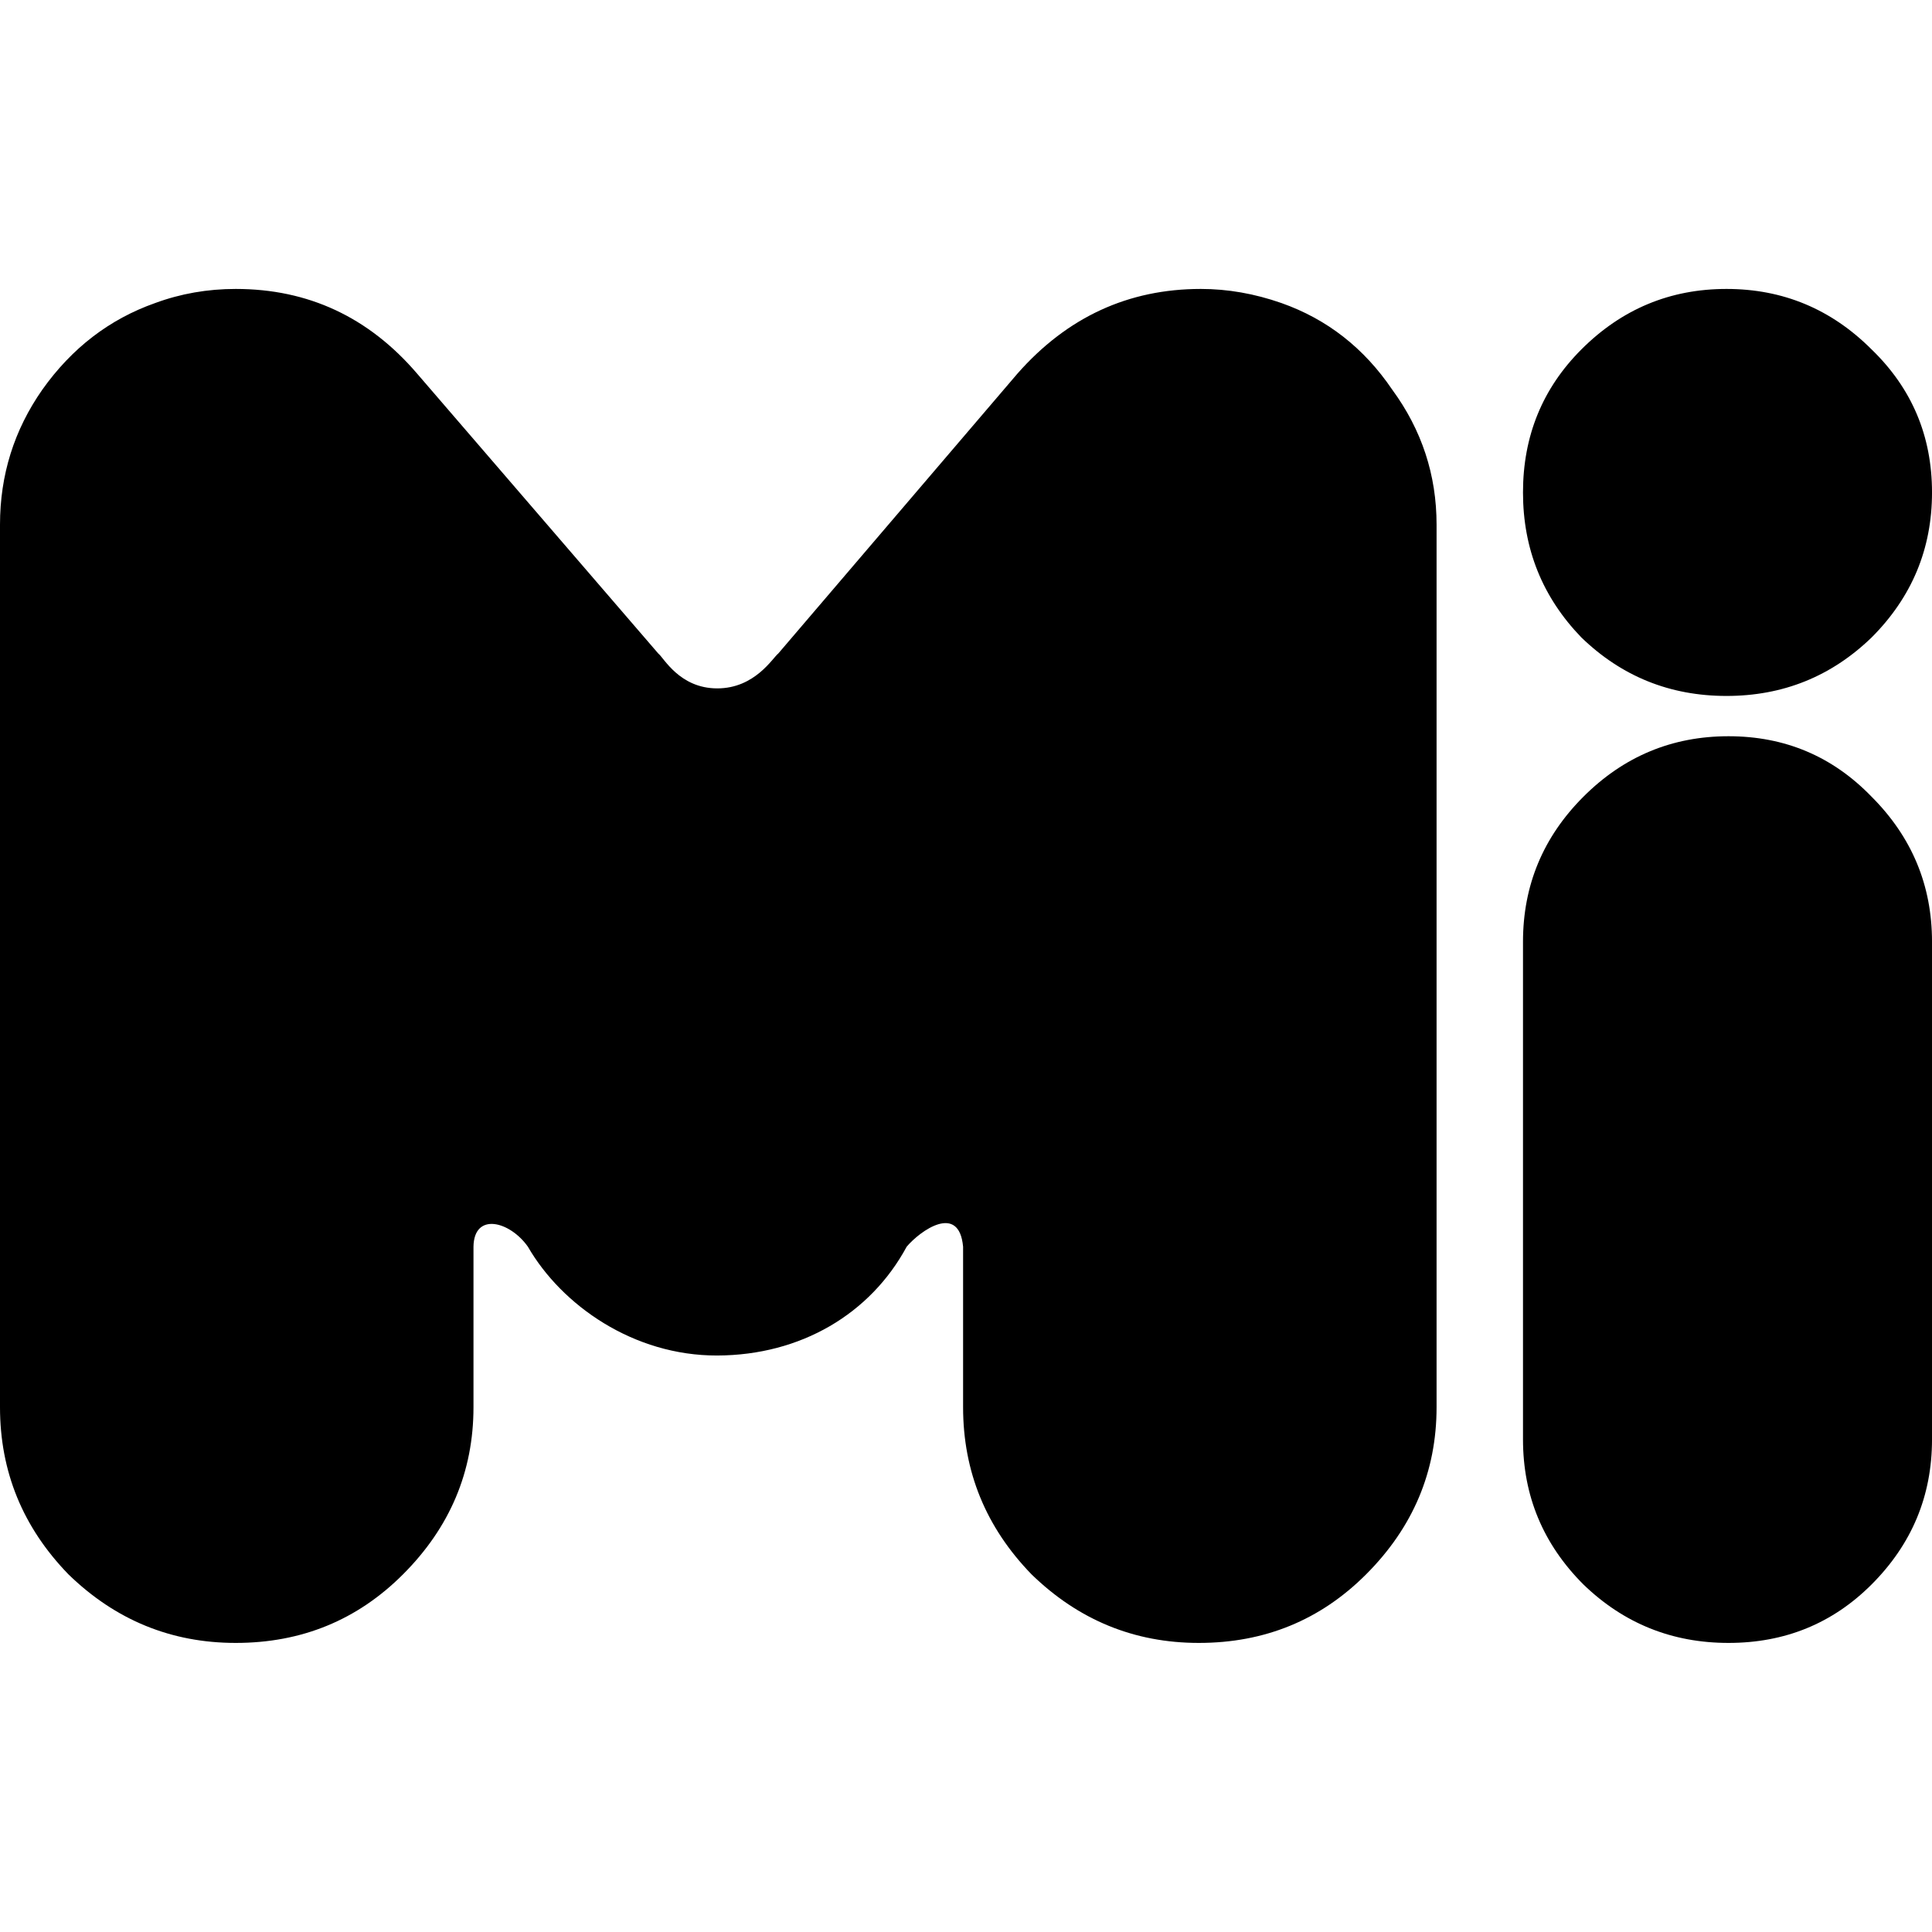
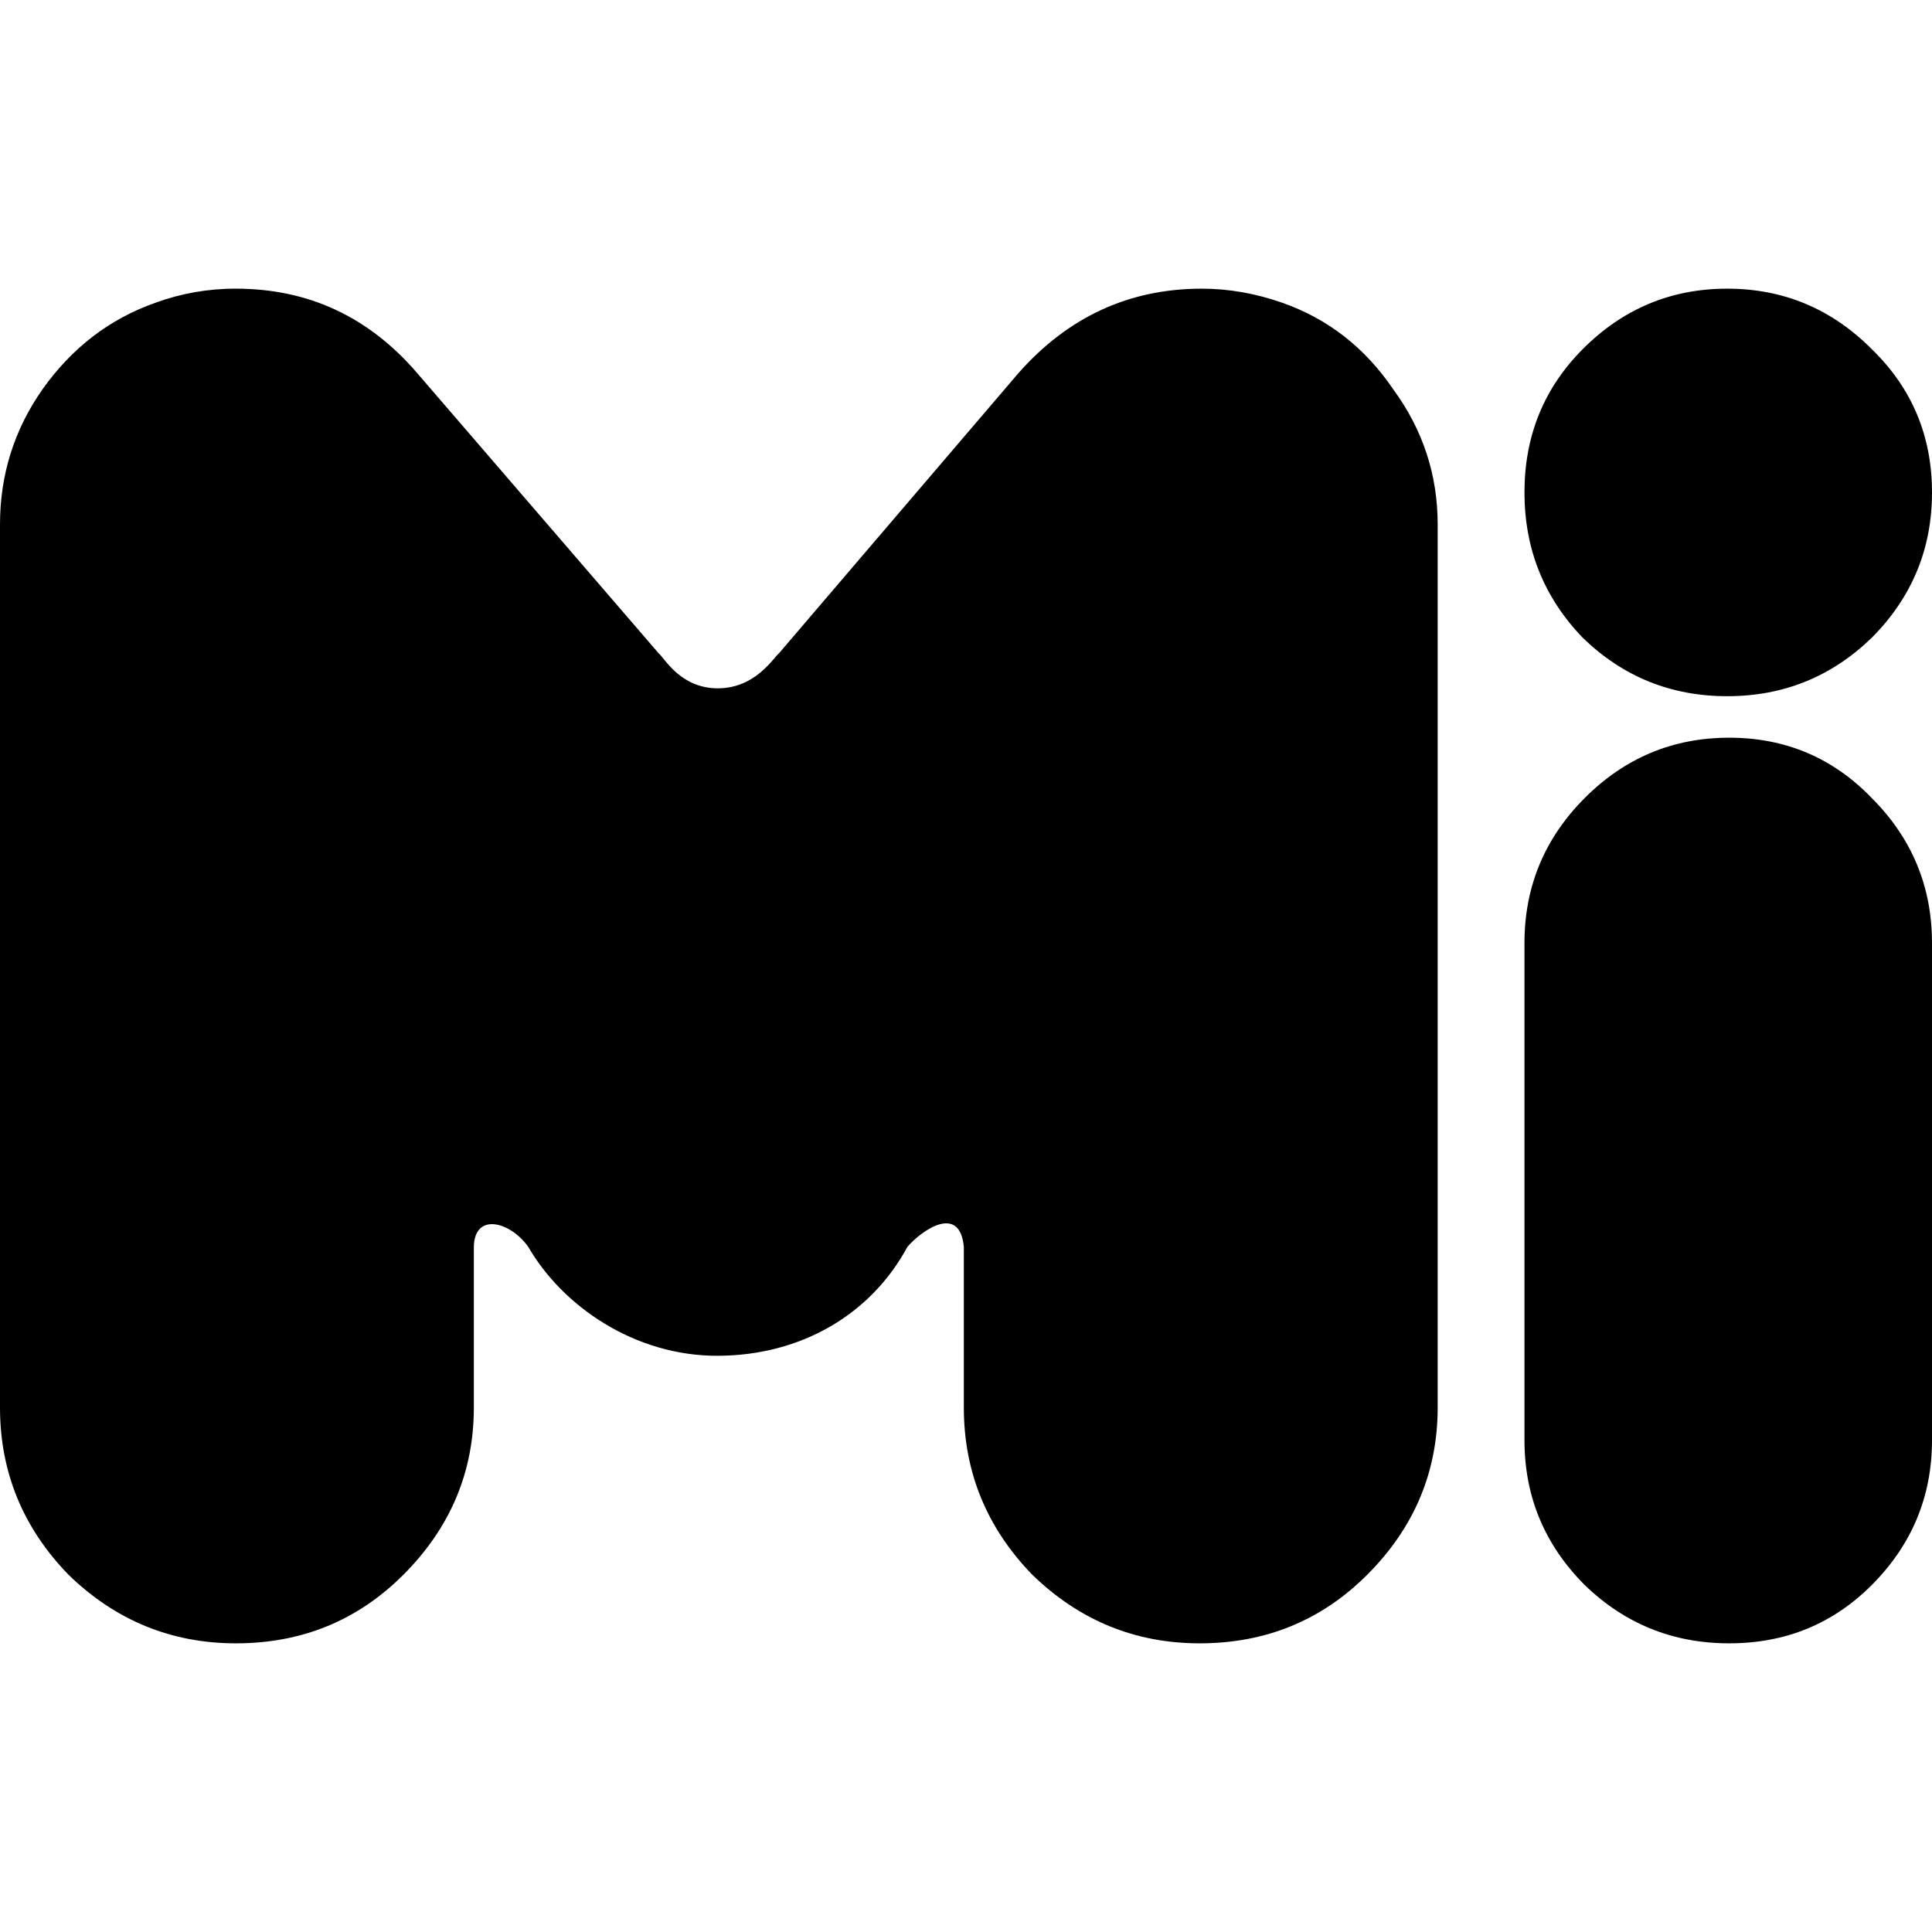
- <svg xmlns="http://www.w3.org/2000/svg" class="bi" fill="currentColor" version="1.1" viewBox="0 0 135.47 135.47">
-   <g transform="translate(-38.1 -100.7)">
-     <path d="m54.63 120.96c-1.978 0-3.862 0.33-5.651 0.989-3.202 1.13-5.84 3.155-7.912 6.075-1.978 2.826-2.967 5.981-2.967 9.466v61.88c0 4.521 1.601 8.429 4.803 11.726 3.296 3.202 7.205 4.804 11.726 4.804 4.615 0 8.524-1.601 11.726-4.804 3.296-3.296 4.945-7.205 4.945-11.726v-11.253c0.036-2.437 2.546-1.798 3.815 0 2.376 4.115 7.414 7.65 13.28 7.63 5.866-0.02 10.737-2.92 13.28-7.63 0.963-1.136 3.677-3.071 3.956 0v11.253c0 4.521 1.601 8.429 4.803 11.726 3.296 3.202 7.205 4.804 11.726 4.804 4.615 0 8.524-1.601 11.726-4.804 3.296-3.296 4.945-7.205 4.945-11.726v-61.88c0-3.485-1.036-6.64-3.108-9.466-1.978-2.92-4.568-4.945-7.771-6.075-1.884-0.659-3.768-0.989-5.651-0.989-5.086 0-9.371 1.978-12.856 5.934l-16.775 19.632c-0.377 0.283-1.625 2.443-4.276 2.443-2.651 0-3.757-2.16-4.134-2.443l-16.916-19.632c-3.391-3.956-7.629-5.934-12.715-5.934zm104.53 0c-3.956 0-7.346 1.413-10.172 4.239-2.731 2.731-4.097 6.075-4.097 10.031 0 3.956 1.365 7.346 4.097 10.172 2.826 2.731 6.216 4.097 10.172 4.097 3.956 0 7.346-1.366 10.172-4.097 2.826-2.826 4.239-6.216 4.239-10.172 0-3.956-1.413-7.3-4.239-10.031-2.826-2.826-6.216-4.239-10.172-4.239zm0.141 31.364c-3.956 0-7.346 1.413-10.172 4.239s-4.238 6.216-4.238 10.172v34.896c0 3.956 1.412 7.346 4.238 10.172 2.826 2.731 6.216 4.097 10.172 4.097s7.3-1.366 10.031-4.097c2.826-2.826 4.239-6.216 4.239-10.172v-34.896c0-3.956-1.413-7.346-4.239-10.172-2.731-2.826-6.075-4.239-10.031-4.239z" />
+ <svg xmlns="http://www.w3.org/2000/svg" width="512" height="512" id="screenshot-24b0466e-7c13-801d-8004-20e978d4dcf7" viewBox="0 0 512 512" style="-webkit-print-color-adjust: exact;" fill="none" version="1.1">
+   <g id="shape-24b0466e-7c13-801d-8004-20e978d4dcf7">
+     <defs>
+       <clipPath class="frame-clip-def frame-clip" id="frame-clip-24b0466e-7c13-801d-8004-20e978d4dcf7-rumext-id-18">
+         <rect rx="20" ry="20" x="0" y="0" width="512" height="512" transform="matrix(1, 0, 0, 1, 0, 0)" />
+       </clipPath>
+     </defs>
+     <g clip-path="url(#frame-clip-24b0466e-7c13-801d-8004-20e978d4dcf7-rumext-id-18)" fill="none">
+       <clipPath class="frame-clip-def frame-clip" id="frame-clip-24b0466e-7c13-801d-8004-20e978d4dcf7-rumext-id-18">
+         <rect rx="20" ry="20" x="0" y="0" width="512" height="512" transform="matrix(1, 0, 0, 1, 0, 0)" />
+       </clipPath>
+       <g class="fills" id="fills-24b0466e-7c13-801d-8004-20e978d4dcf7">
+         <rect rx="20" ry="20" x="0" y="0" transform="matrix(1, 0, 0, 1, 0, 0)" width="512" height="512" class="frame-background" />
+       </g>
+       <g class="frame-children">
+         <g id="shape-24b0466e-7c13-801d-8004-20e9834a3bd1" width="512px" height="359px" version="1.1" rx="0" ry="0" style="fill: rgb(0, 0, 0);">
+           <g id="shape-24b0466e-7c13-801d-8004-20e9834f984c">
+             <g class="fills" id="fills-24b0466e-7c13-801d-8004-20e9834f984c">
+               <path fill-rule="nonzero" rx="0" ry="0" d="M190.235,359.297C168.041,359.376,148.986,346.005,140.008,330.449C135.201,323.658,125.707,321.235,125.574,330.449L125.574,372.999C125.574,390.091,119.351,404.878,106.877,417.349C94.760,429.450,79.982,435.500,62.516,435.500C45.433,435.500,30.642,429.450,18.168,417.336C6.065,404.878,-0.000,390.091,-0.000,372.999L-0.000,139.001C-0.000,125.829,3.747,113.900,11.229,103.217C19.055,92.175,29.040,84.510,41.156,80.247C47.997,77.740,55.230,76.471,62.516,76.500C81.756,76.500,97.792,83.980,110.611,98.940L174.596,173.184C176.026,174.243,180.211,182.412,190.222,182.412C200.259,182.412,204.987,174.243,206.404,173.171L269.846,98.940C283.035,83.980,299.244,76.500,318.484,76.500C325.609,76.500,332.733,77.745,339.857,80.247C351.960,84.510,361.759,92.162,369.254,103.217C377.080,113.900,381.000,125.829,381.000,139.001L381.000,372.999C381.000,390.091,374.776,404.878,362.302,417.349C350.186,429.450,335.394,435.500,317.941,435.500C300.846,435.500,286.068,429.450,273.581,417.336C261.477,404.878,255.426,390.091,255.426,372.999L255.426,330.449C254.366,318.839,244.104,326.160,240.462,330.449C230.848,348.256,212.416,359.217,190.235,359.297ZL190.235,359.297ZZM457.730,184.500C442.830,184.500,430.063,179.332,419.427,168.996C409.142,158.306,404.000,145.474,404.000,130.500C404.000,115.526,409.142,102.871,419.427,92.534C430.063,81.845,442.830,76.500,457.730,76.500C472.629,76.500,485.401,81.845,496.046,92.534C506.682,102.871,512.000,115.526,512.000,130.500C512.000,145.474,506.682,158.306,496.046,168.996C485.401,179.332,472.629,184.500,457.730,184.500ZL457.730,184.500ZZM458.257,195.500C473.156,195.500,485.753,200.831,496.046,211.493C506.682,222.155,512.000,234.958,512.000,249.902L512.000,381.639C512.000,396.575,506.682,409.374,496.046,420.036C485.761,430.345,473.165,435.500,458.257,435.500C443.367,435.500,430.599,430.345,419.954,420.036C409.318,409.374,404.000,396.575,404.000,381.639L404.000,249.902C404.000,234.967,409.318,222.164,419.954,211.493C430.590,200.831,443.358,195.500,458.257,195.500ZZ" style="fill: rgb(0, 0, 0);" />
+             </g>
+           </g>
+         </g>
+       </g>
+     </g>
  </g>
</svg>
